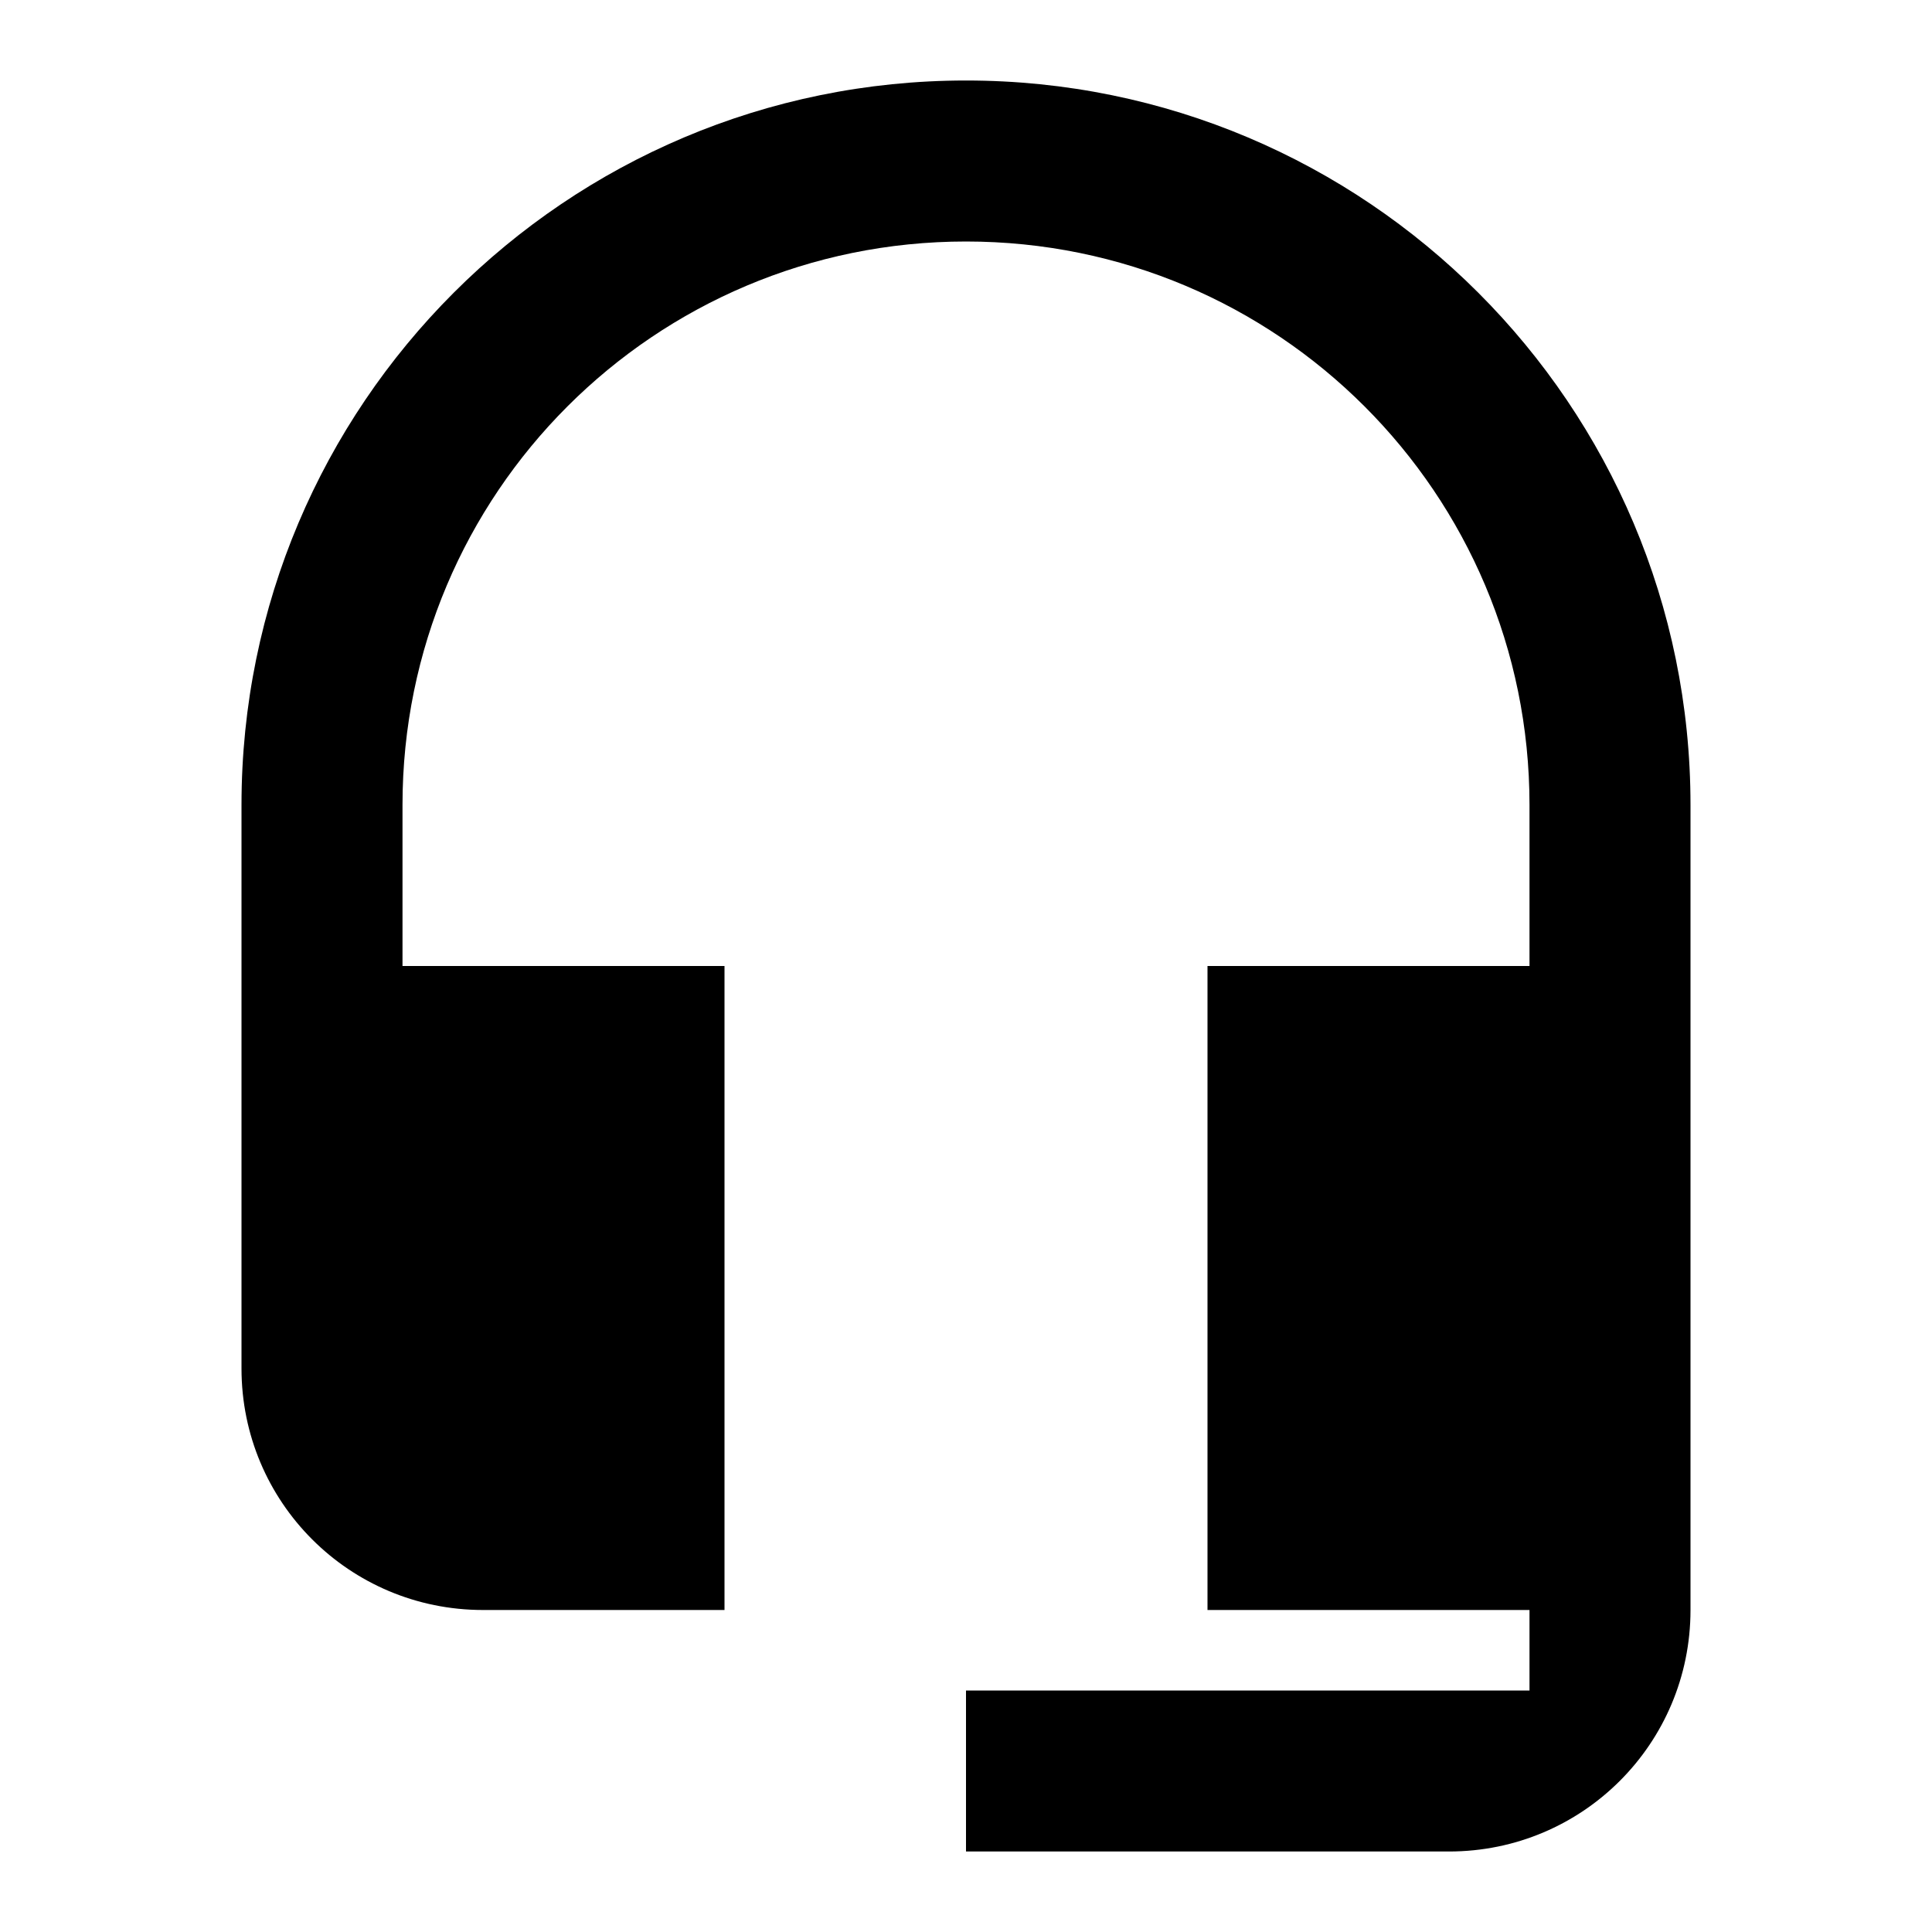
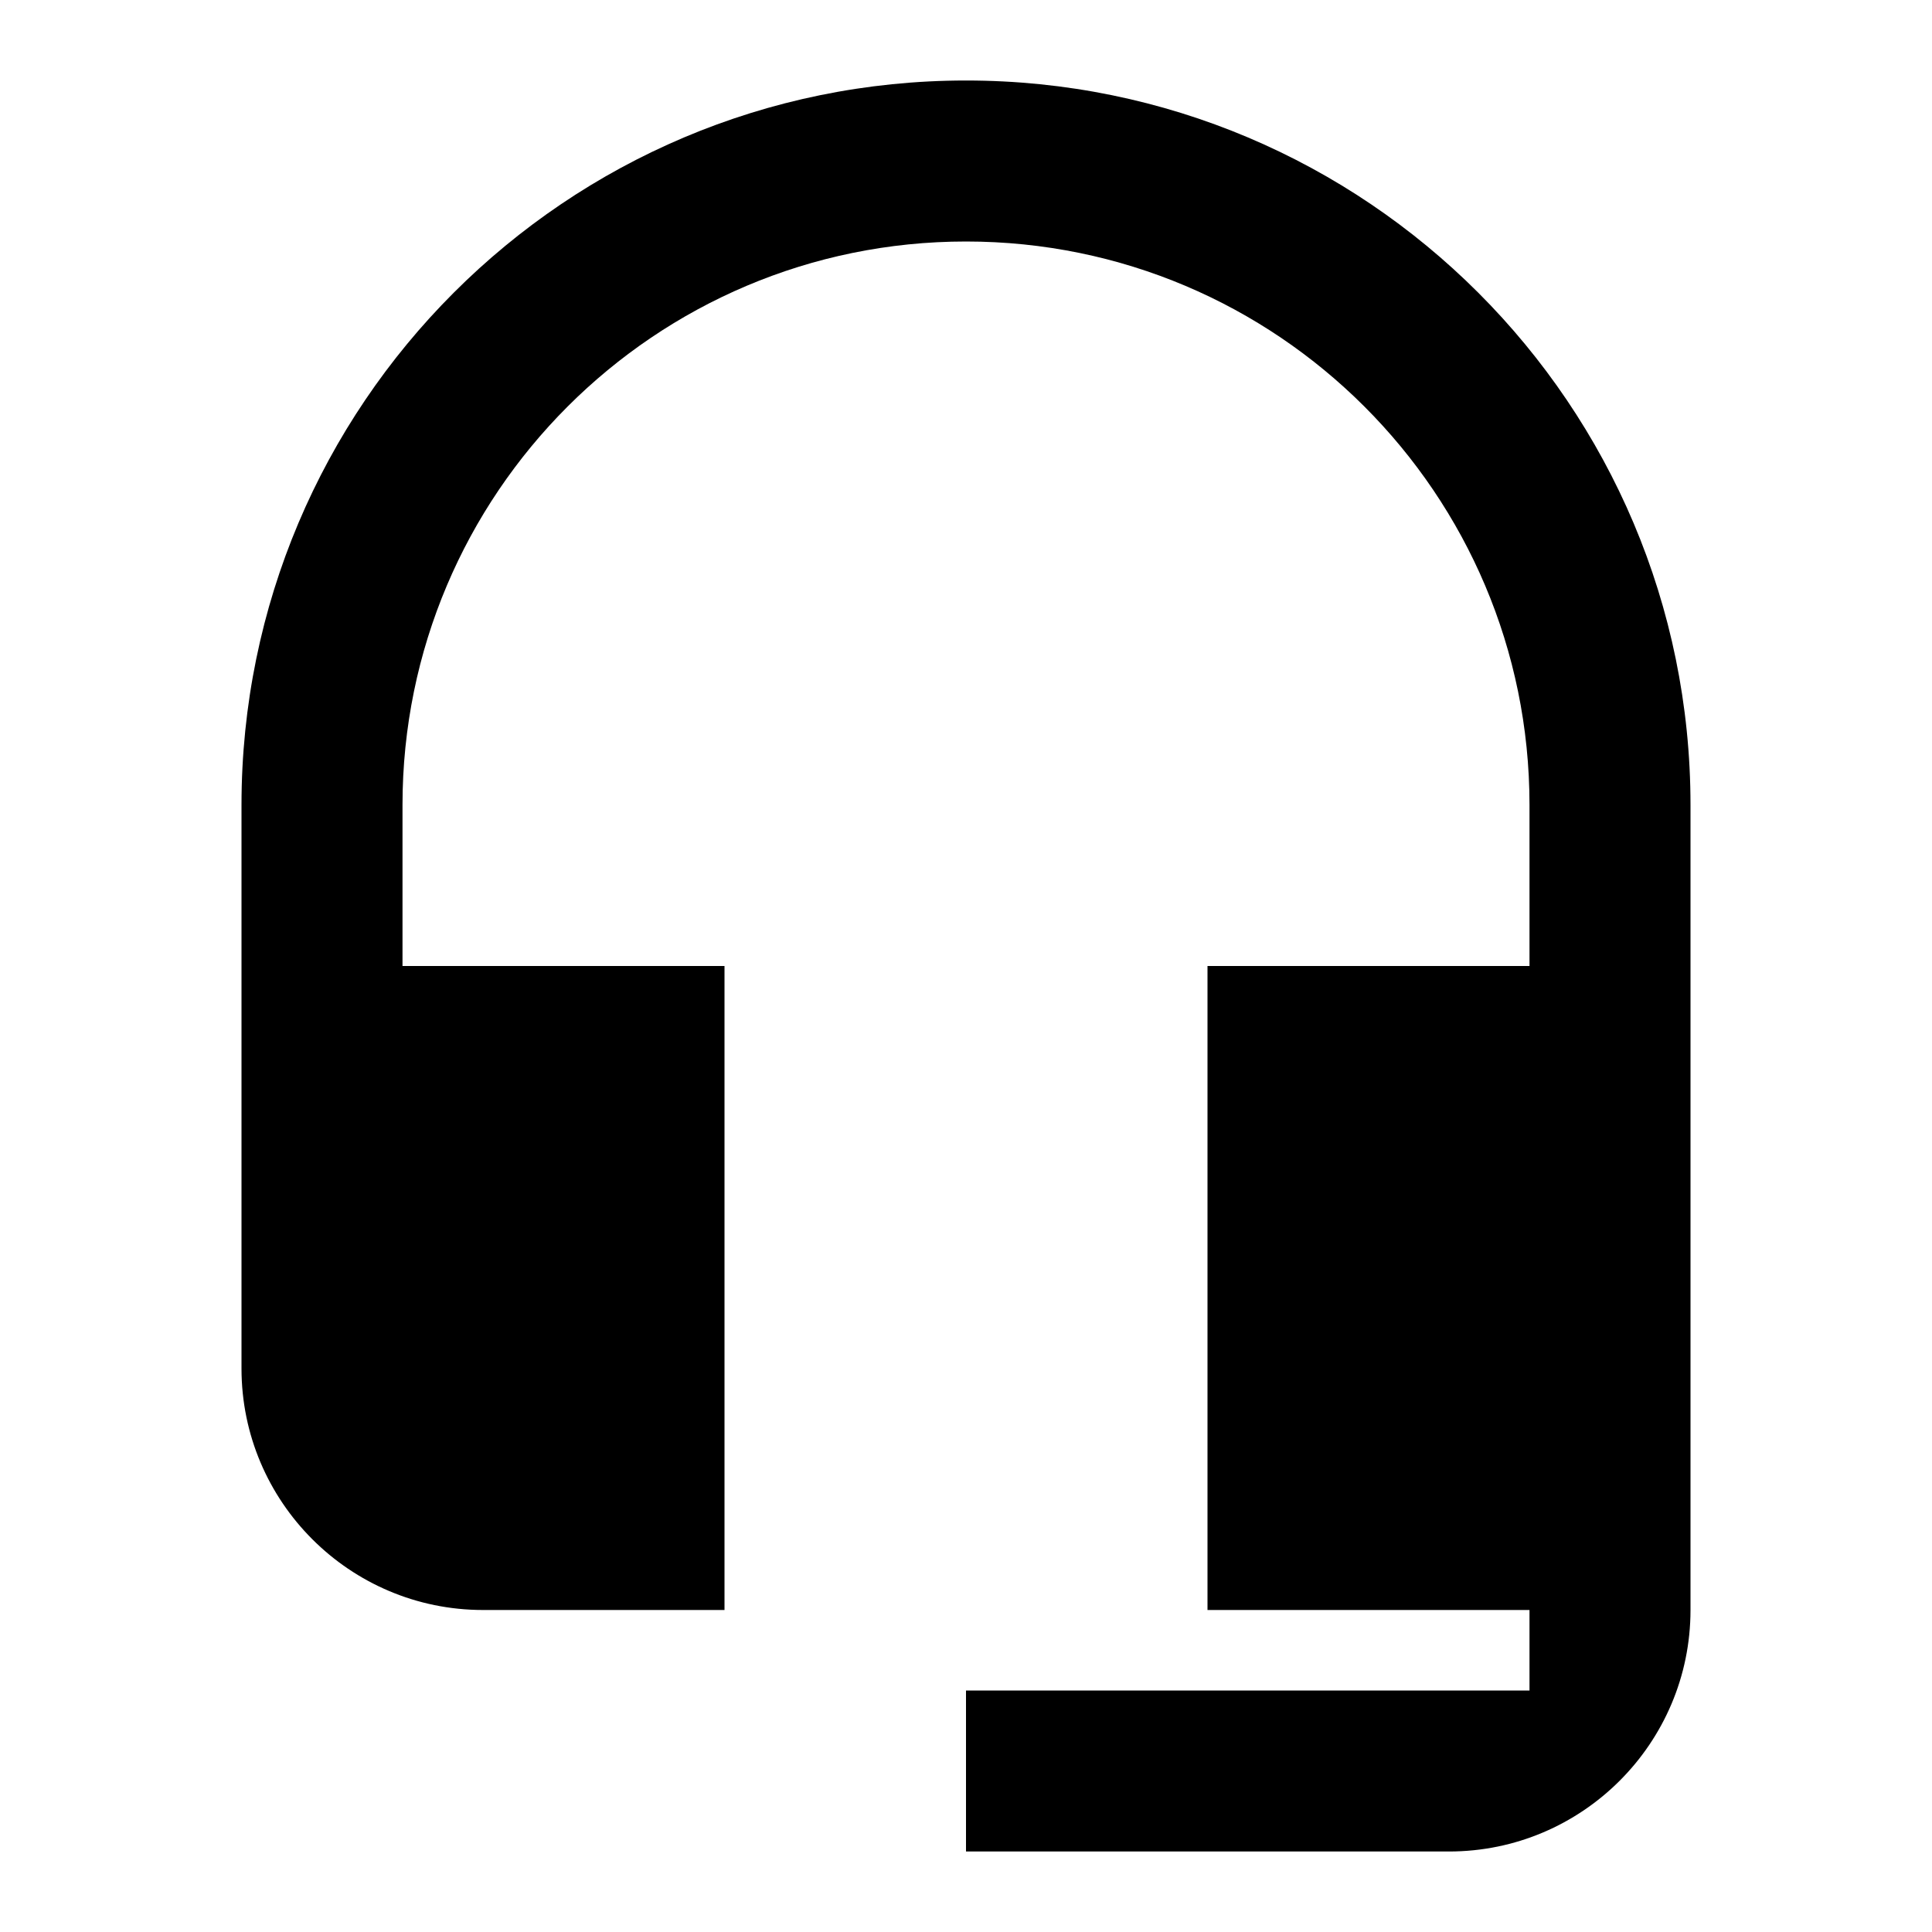
- <svg xmlns="http://www.w3.org/2000/svg" width="24" height="24" viewBox="0 0 24 24">
-   <path d="M0 0h24v24h-24z" opacity=".1" fill="none" />
-   <path d="M12 1c-4.97 0-9 4.03-9 9v7c0 1.66 1.34 3 3 3h3v-8h-4v-2c0-3.87 3.13-7 7-7s7 3.13 7 7v2h-4v8h4v1h-7v2h6c1.66 0 3-1.34 3-3v-10c0-4.97-4.03-9-9-9z" />
+ <svg xmlns="http://www.w3.org/2000/svg" width="48" height="48" viewBox="0 0 48 48">
+   <path d="M24 2C14.06 2 6 10.06 6 20v14c0 3.31 2.69 6 6 6h6V24h-8v-4c0-7.73 6.27-14 14-14s14 6.27 14 14v4h-8v16h8v2H24v4h12c3.31 0 6-2.69 6-6V20c0-9.94-8.06-18-18-18z" />
</svg>
